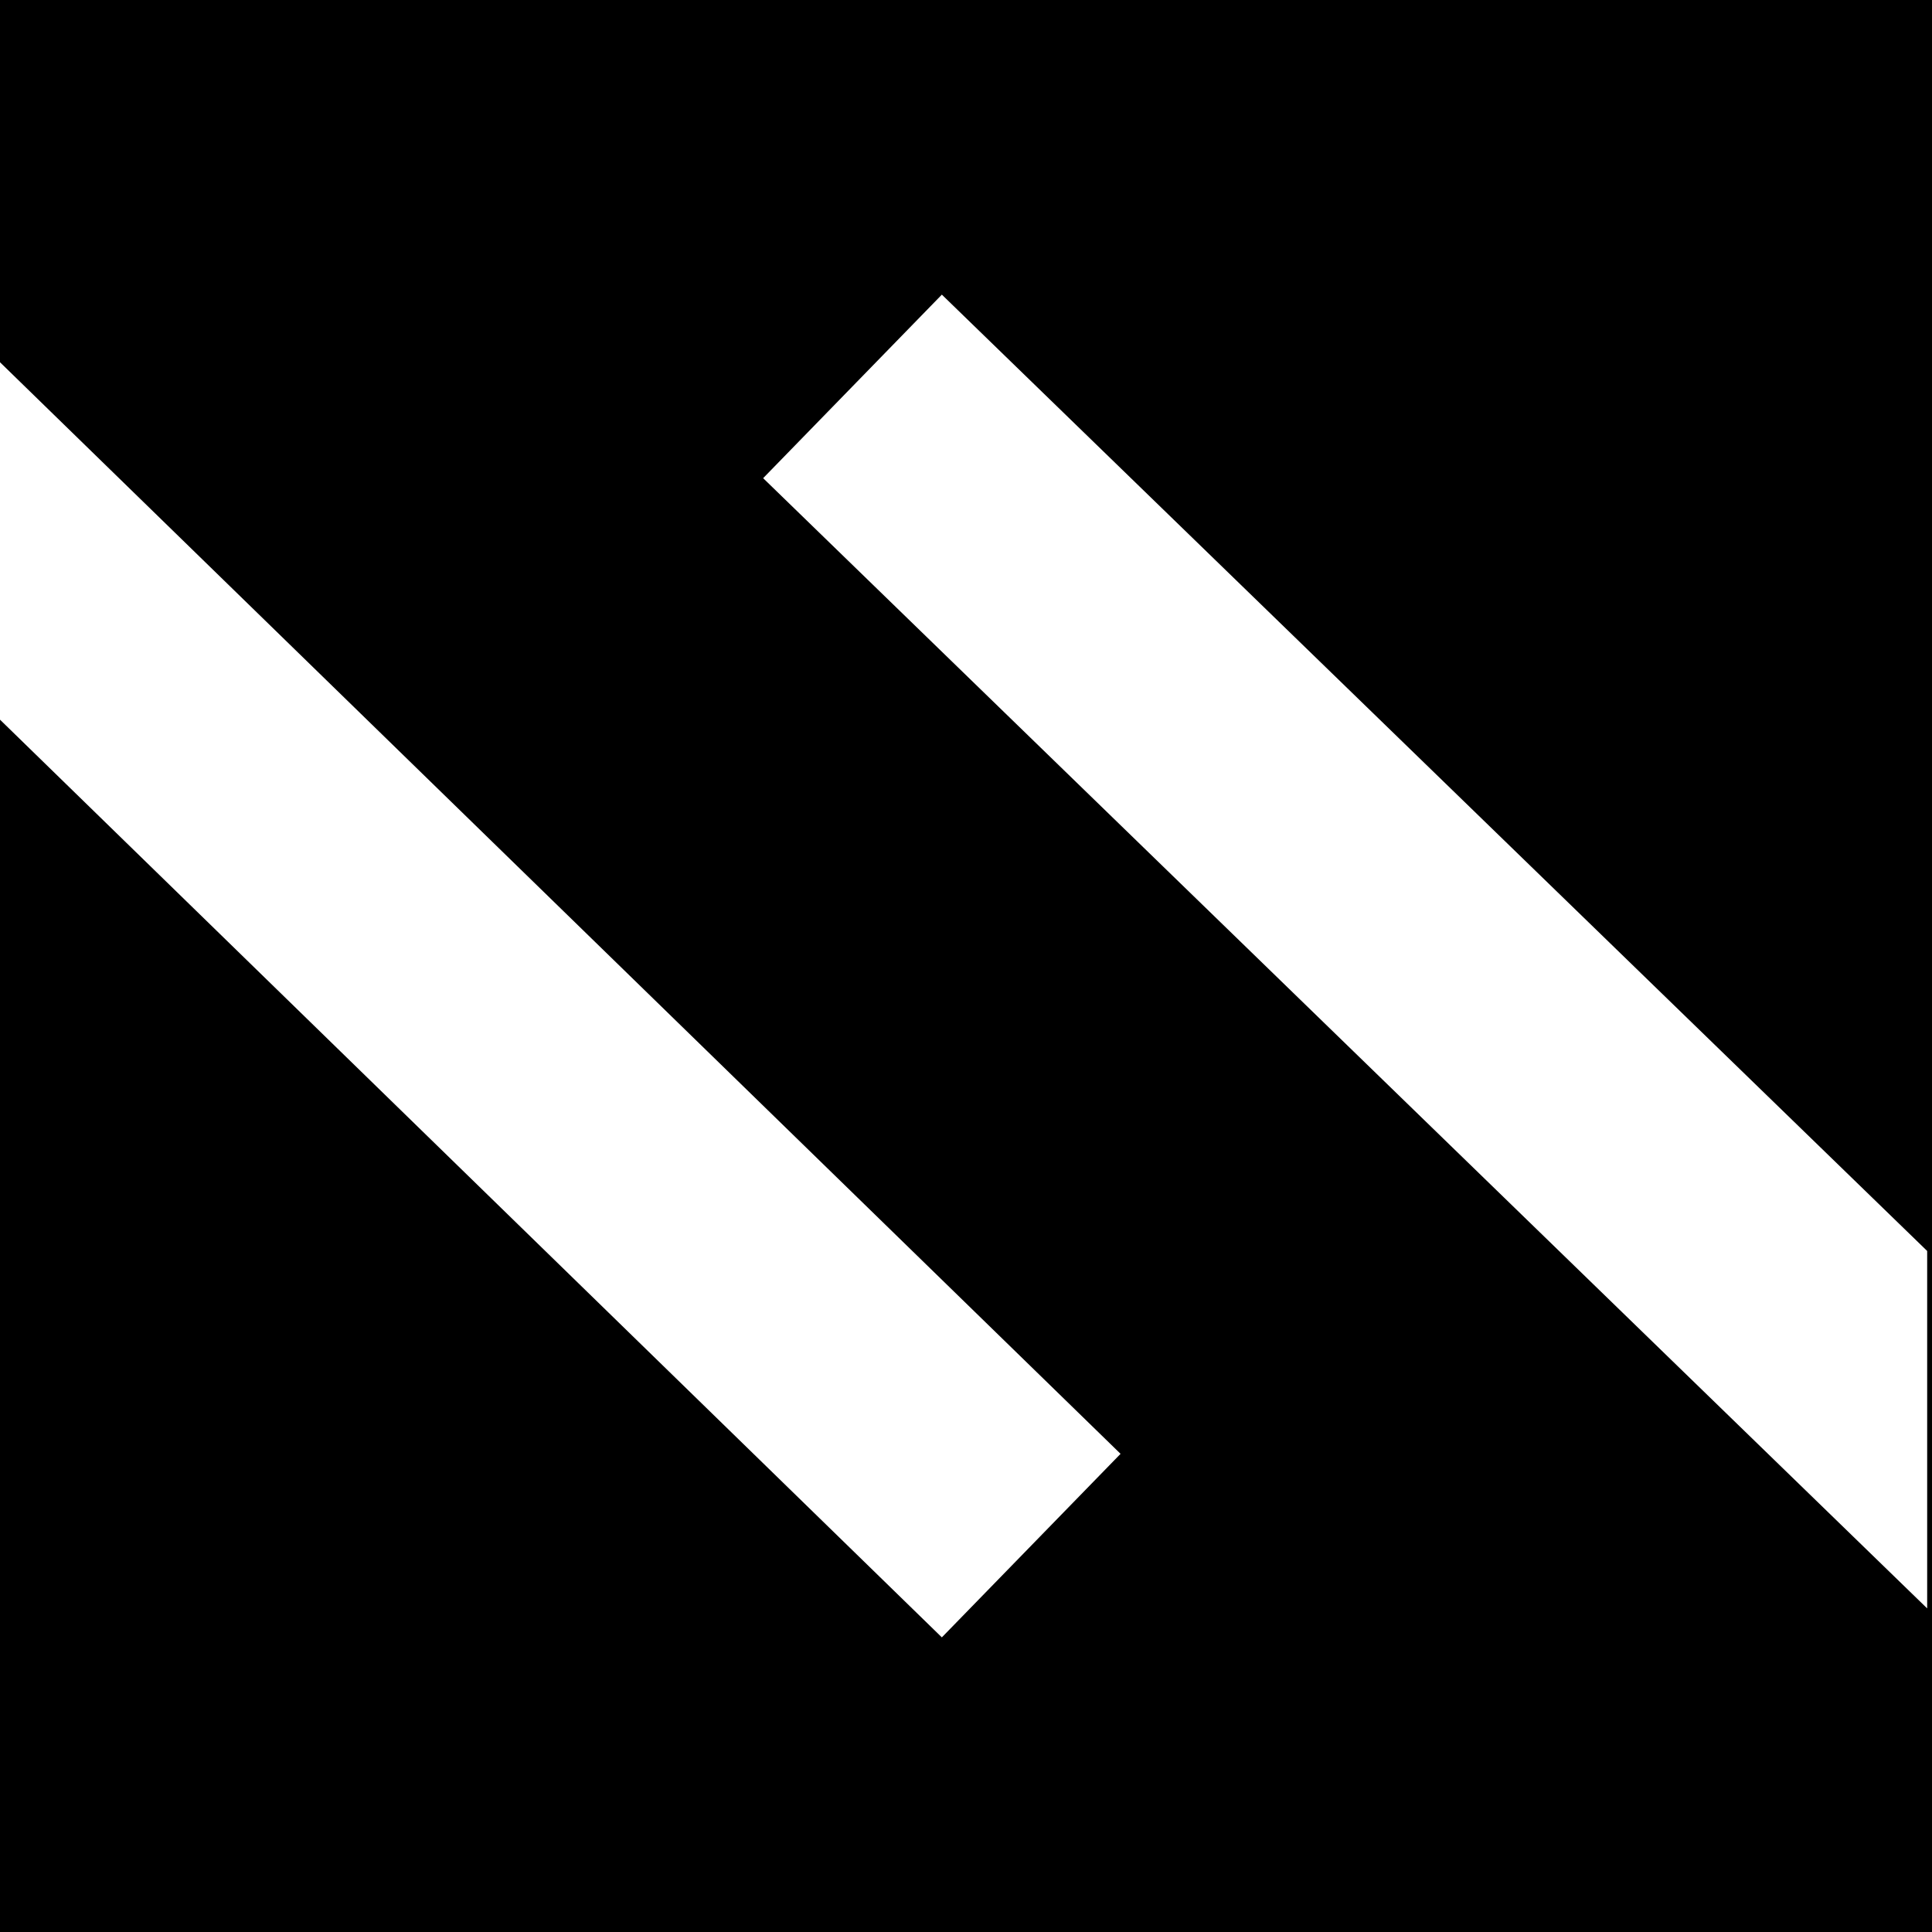
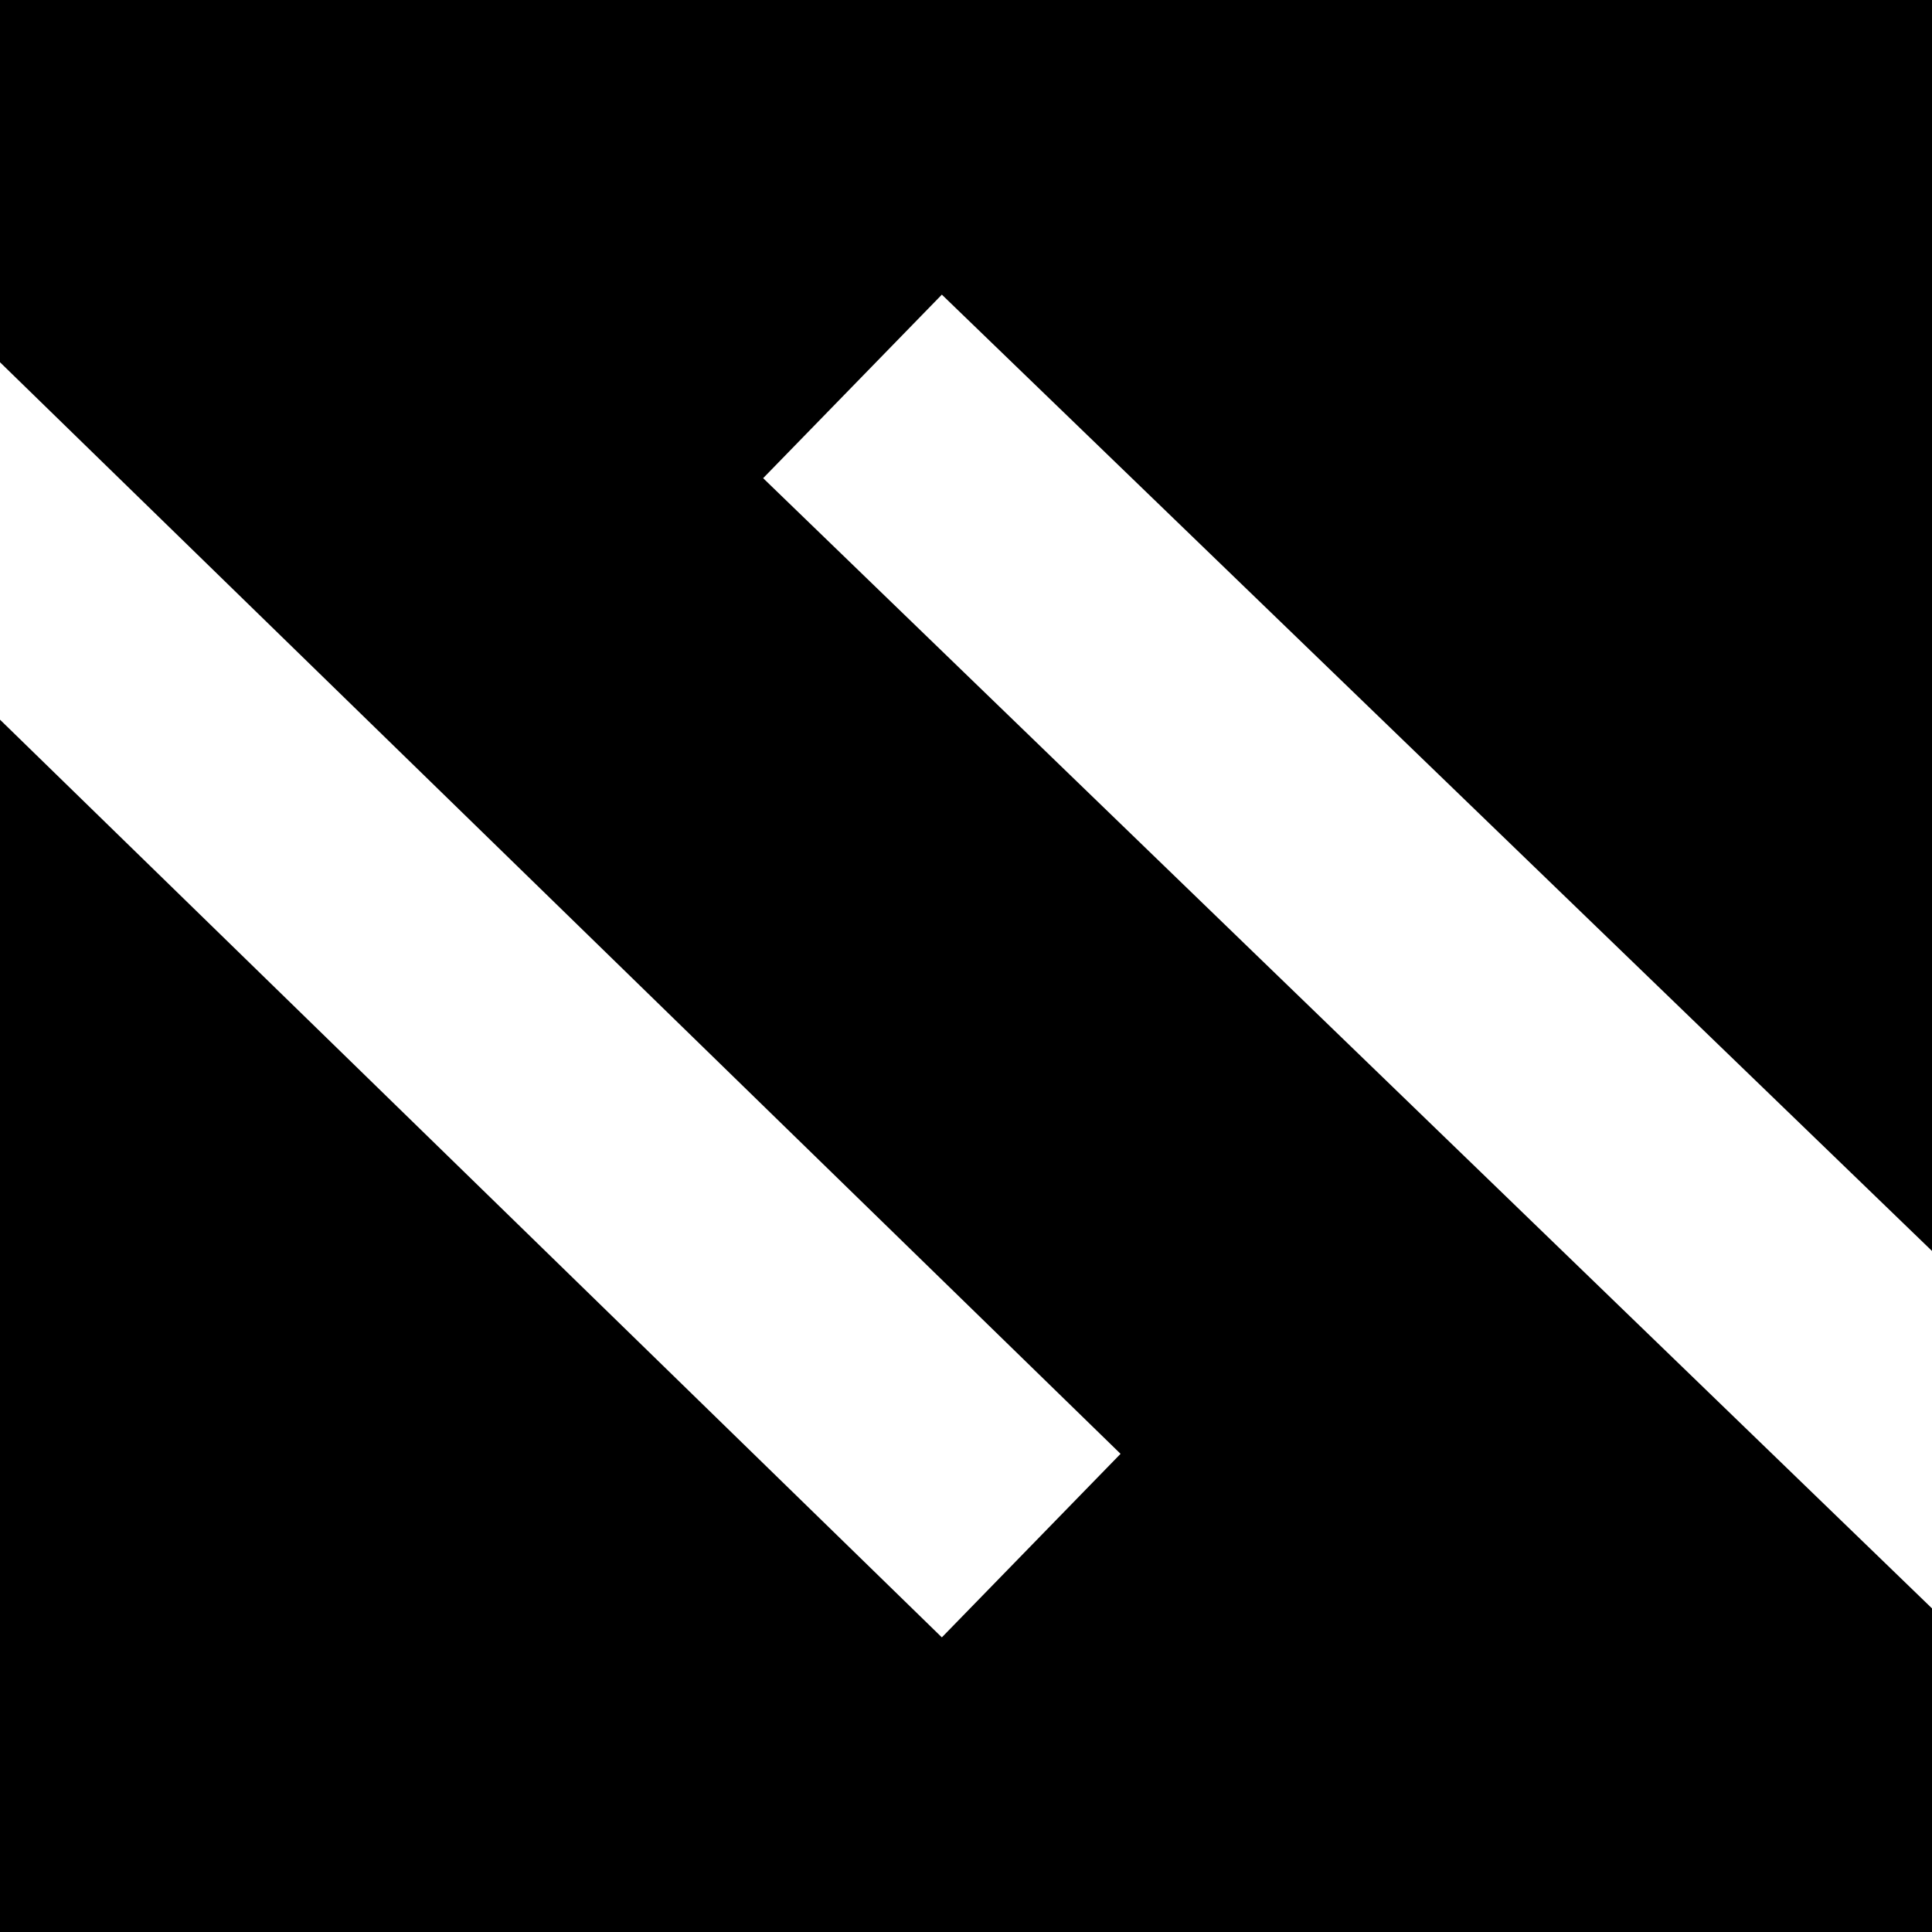
<svg xmlns="http://www.w3.org/2000/svg" width="400" height="400" viewBox="0 0 400 400">
-   <path fill="currentColor" fill-rule="evenodd" d="M0 0 H400 V400 H0 Z M195 61 L158 99 L399 333 L399 259 Z M0 75 L0 149 L195 339 L232 301 Z " />
+   <path fill="currentColor" fill-rule="evenodd" d="M 0 0 H 400 V 400 H 0 Z M 195 61 L 158 99 L 400 333 L 400 259 Z M 0 75 L 0 149 L 195 339 L 232 301 Z" />
</svg>
